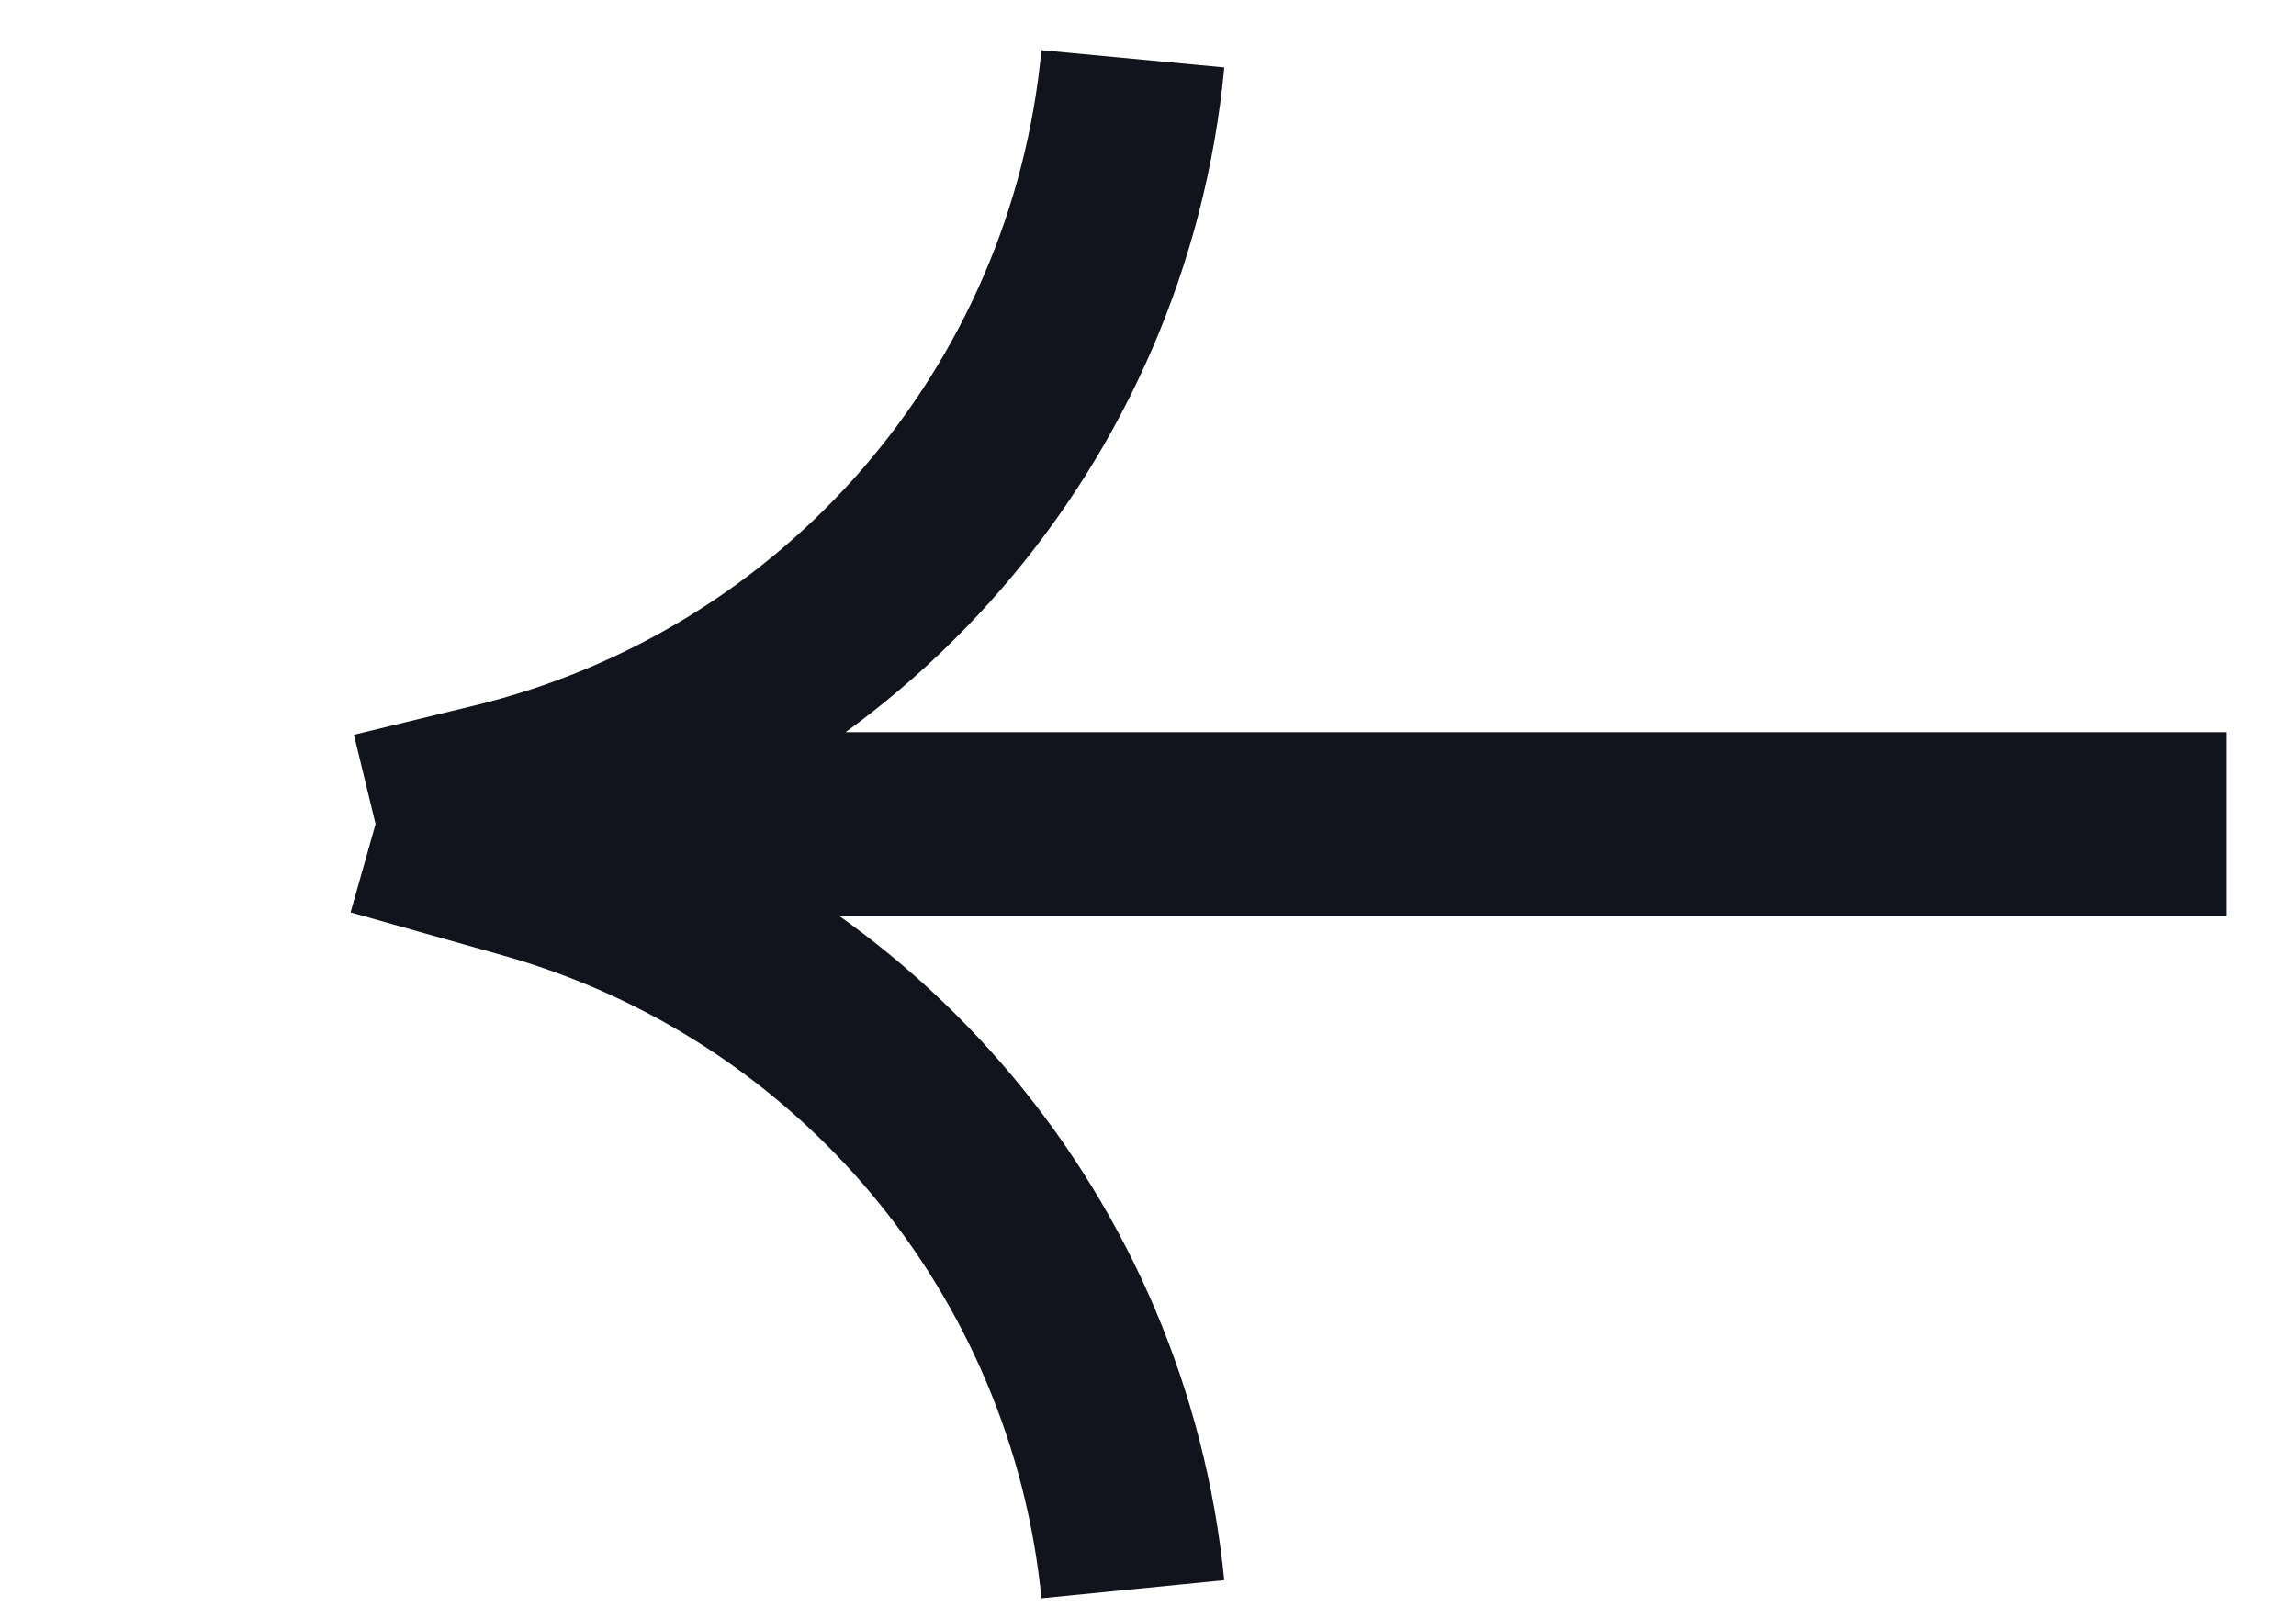
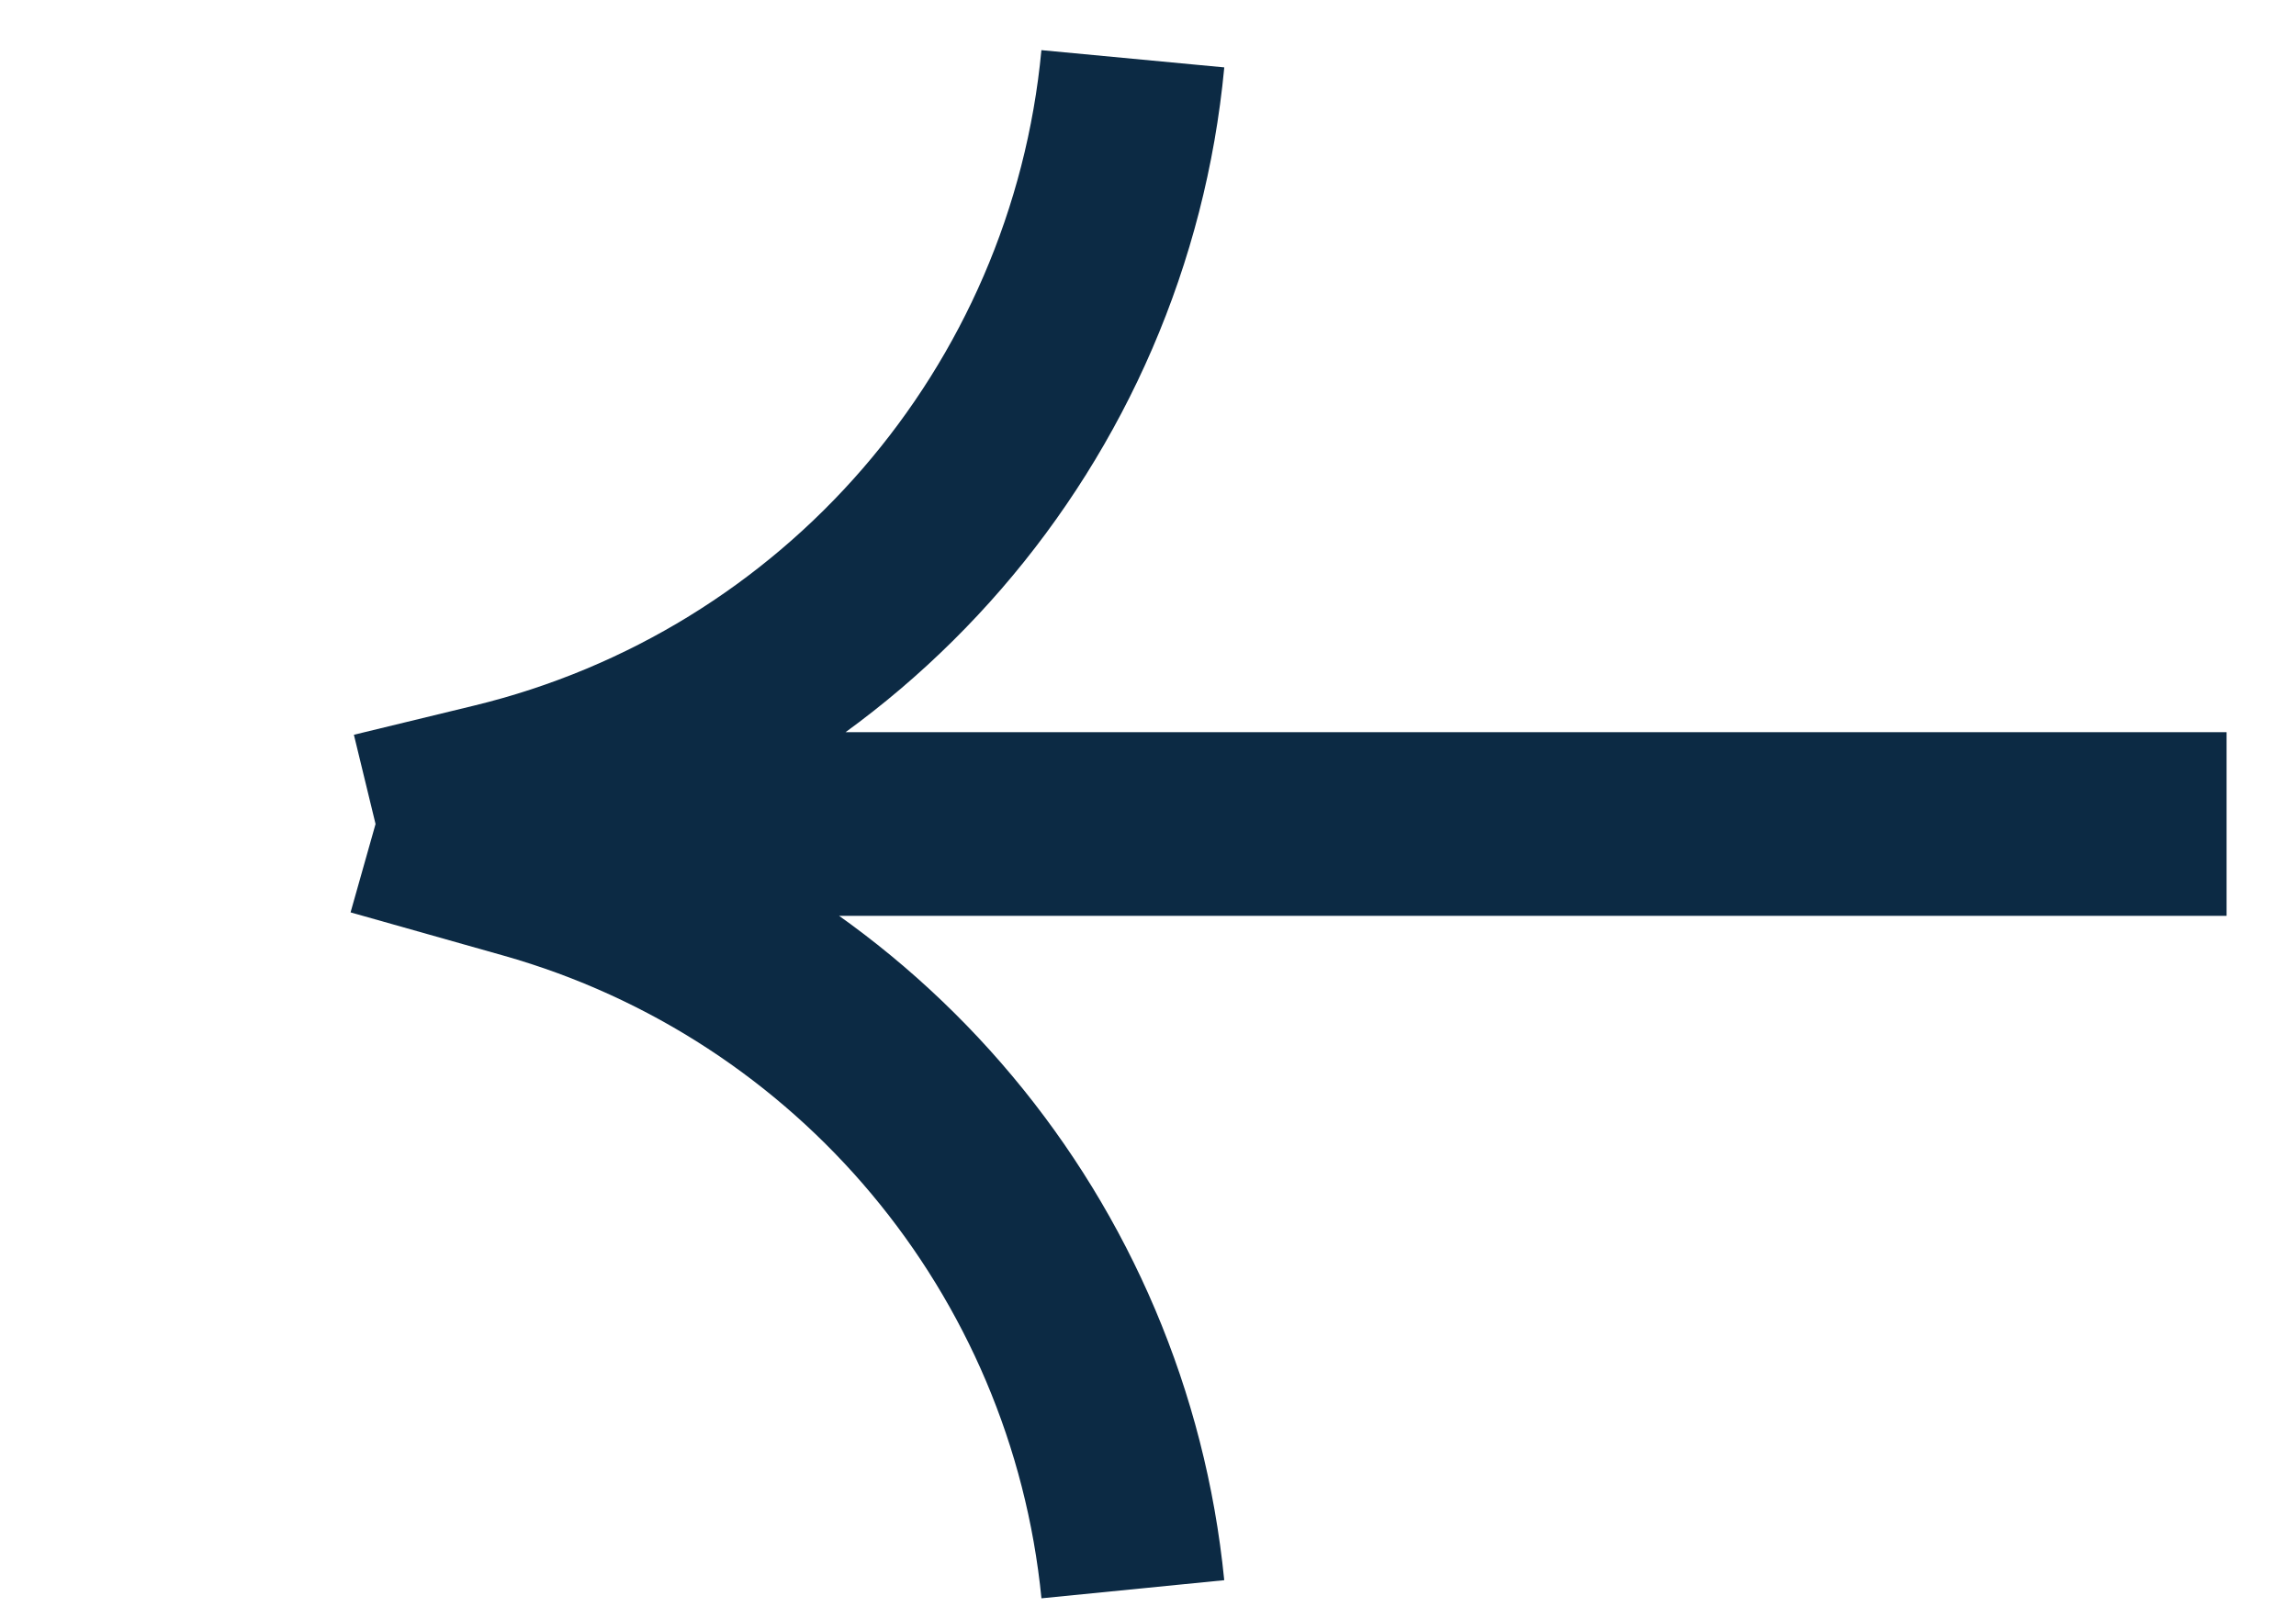
<svg xmlns="http://www.w3.org/2000/svg" width="30" height="21" viewBox="0 0 30 21" fill="none">
-   <path d="M14.802 20.768V20.768C14.359 16.299 11.227 12.556 6.906 11.333L4.907 10.768M4.907 10.768L6.477 10.387C11.02 9.285 14.363 5.422 14.802 0.768V0.768M4.907 10.768L29.093 10.768" stroke="#12141D" stroke-width="2.4" />
+   <path d="M14.802 20.768V20.768C14.359 16.299 11.227 12.556 6.906 11.333L4.907 10.768M4.907 10.768L6.477 10.387C11.02 9.285 14.363 5.422 14.802 0.768V0.768M4.907 10.768L29.093 10.768" stroke="#0C2A44" stroke-width="2.4" />
</svg>
